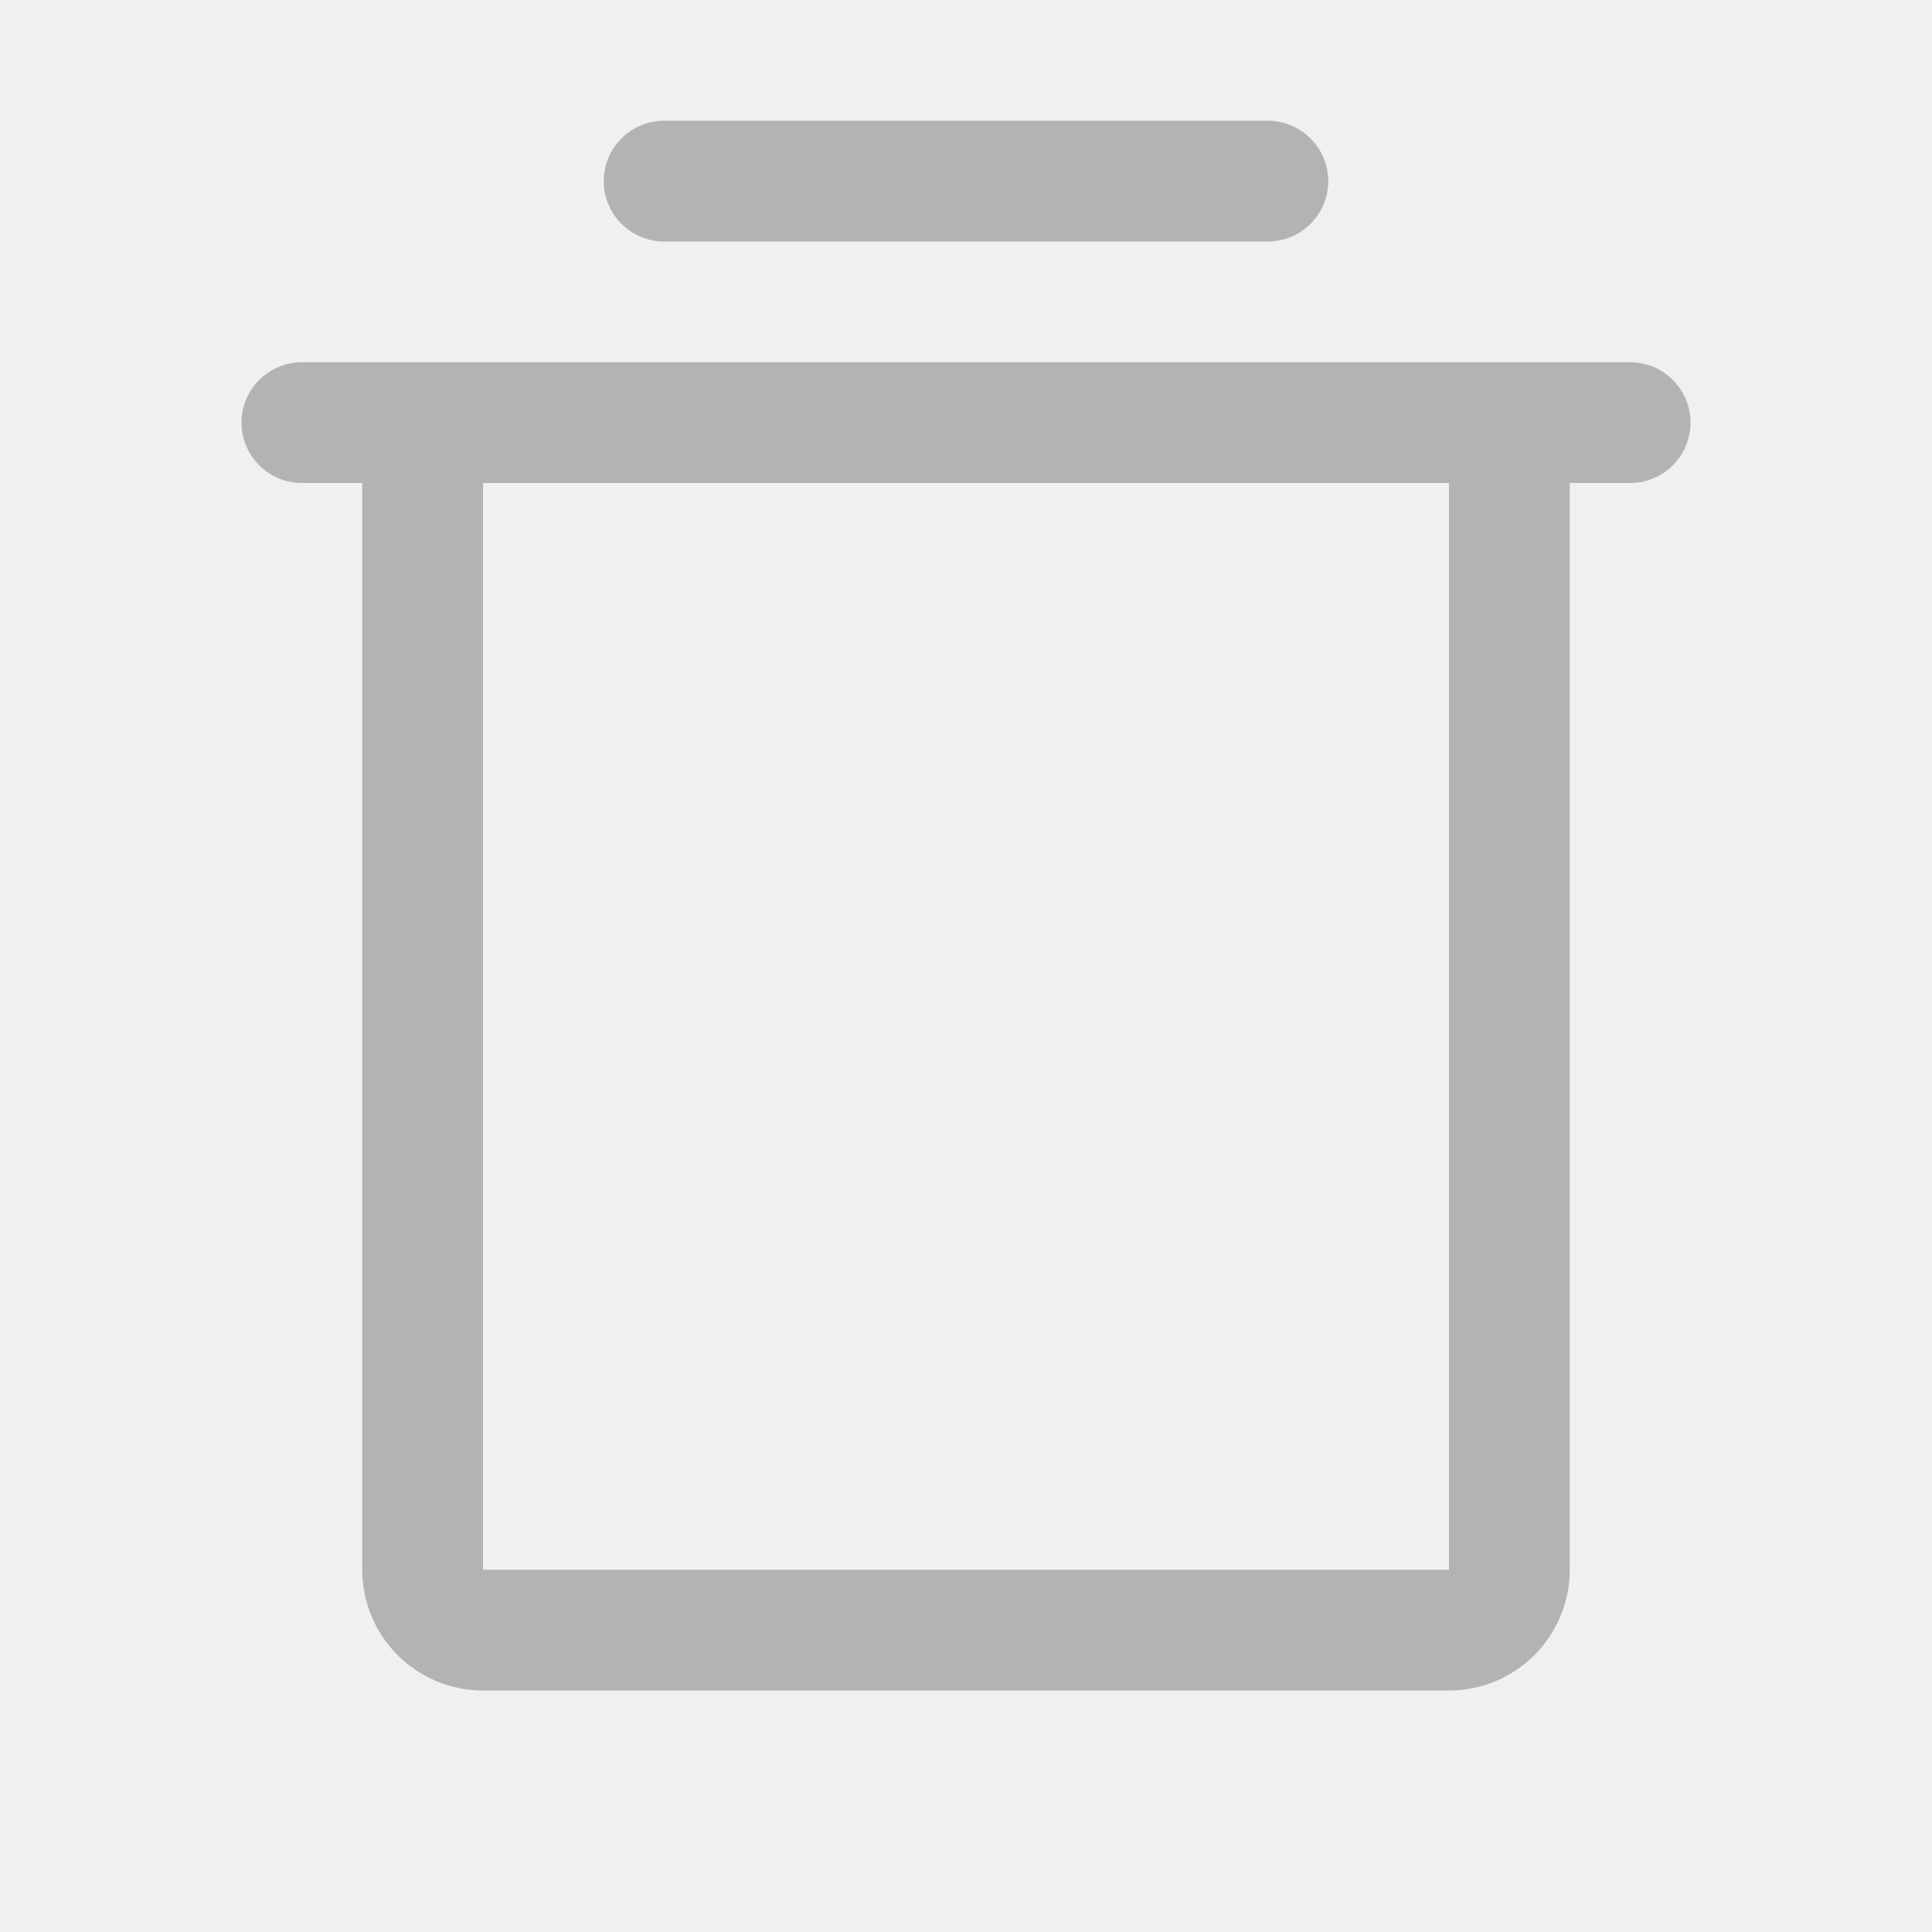
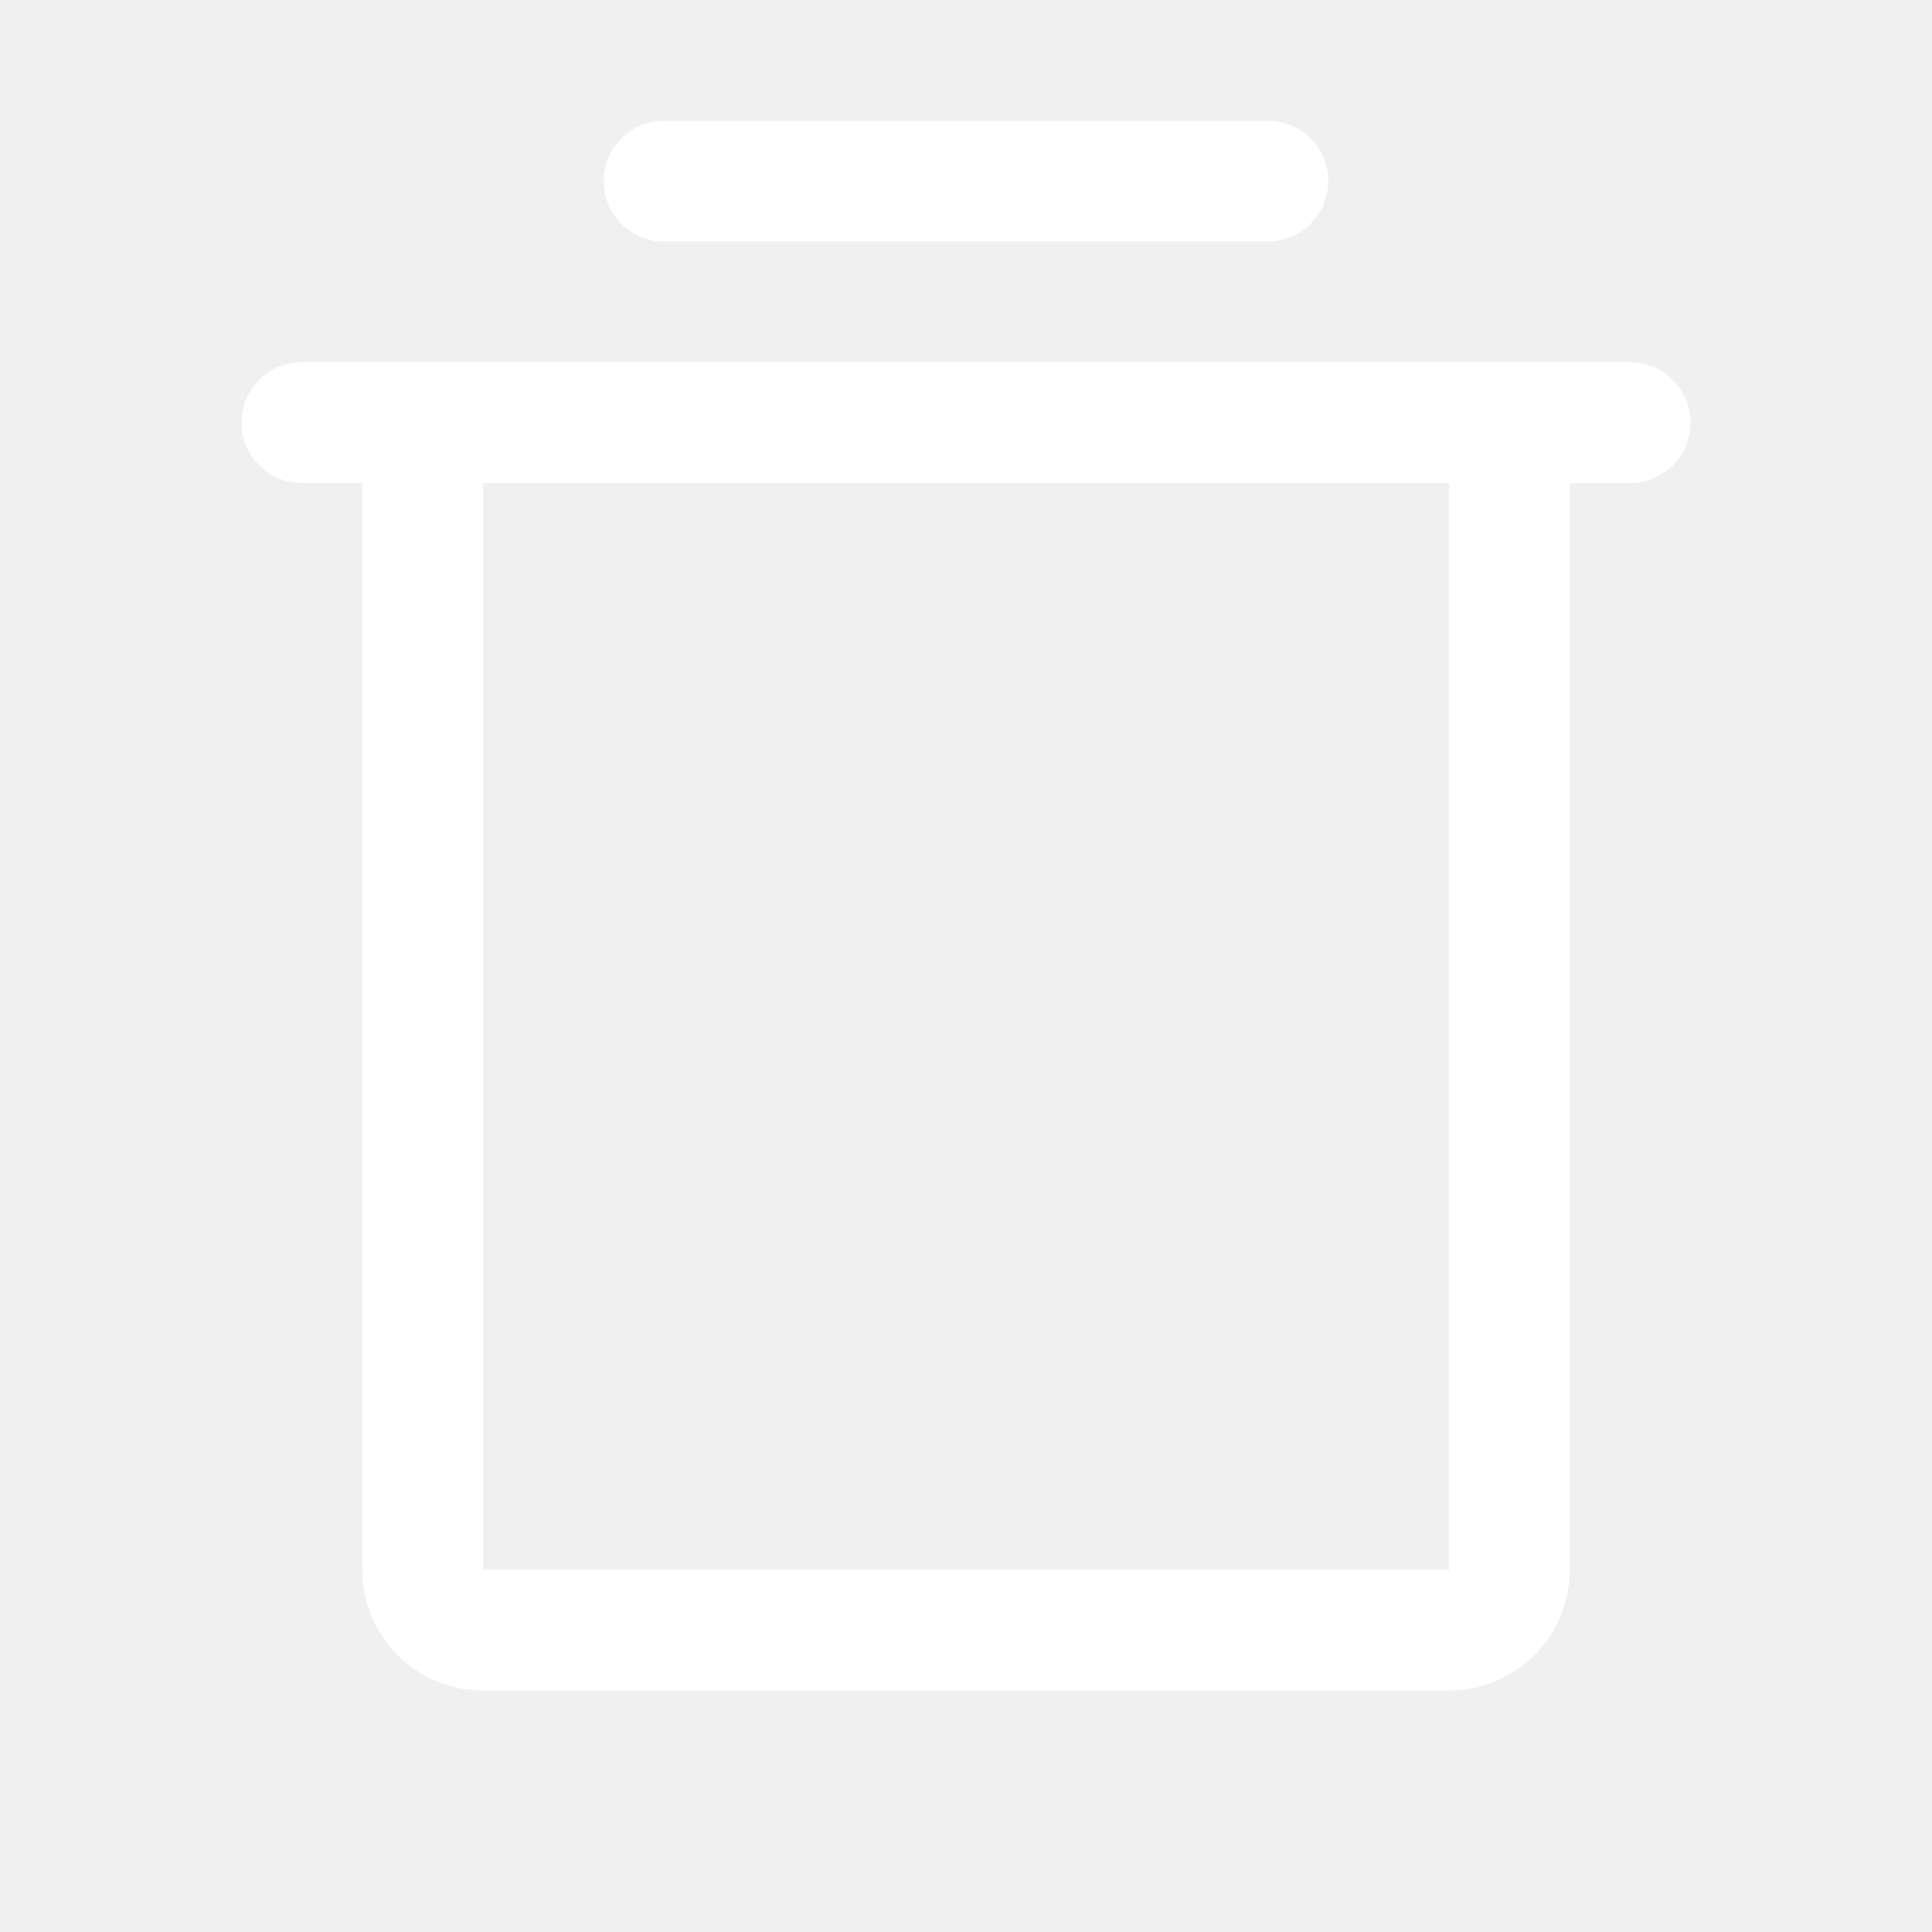
<svg xmlns="http://www.w3.org/2000/svg" width="24" height="24" viewBox="0 0 24 24" fill="none">
-   <path d="M20.25 4.5H3.75C3.551 4.5 3.36 4.579 3.22 4.72C3.079 4.86 3 5.051 3 5.25C3 5.449 3.079 5.64 3.22 5.78C3.36 5.921 3.551 6 3.75 6H4.5V19.5C4.5 19.898 4.658 20.279 4.939 20.561C5.221 20.842 5.602 21 6 21H18C18.398 21 18.779 20.842 19.061 20.561C19.342 20.279 19.5 19.898 19.5 19.5V6H20.25C20.449 6 20.64 5.921 20.78 5.78C20.921 5.64 21 5.449 21 5.25C21 5.051 20.921 4.86 20.78 4.72C20.64 4.579 20.449 4.5 20.25 4.5ZM18 19.5H6V6H18V19.5ZM7.5 2.25C7.5 2.051 7.579 1.86 7.72 1.72C7.86 1.579 8.051 1.5 8.25 1.5H15.75C15.949 1.5 16.14 1.579 16.28 1.72C16.421 1.86 16.5 2.051 16.5 2.25C16.5 2.449 16.421 2.64 16.28 2.78C16.14 2.921 15.949 3 15.75 3H8.25C8.051 3 7.86 2.921 7.72 2.78C7.579 2.64 7.5 2.449 7.5 2.25Z" fill="#B3B3B3" />
+   <path d="M20.25 4.5H3.75C3.551 4.5 3.36 4.579 3.22 4.72C3.079 4.86 3 5.051 3 5.25C3 5.449 3.079 5.64 3.22 5.78C3.36 5.921 3.551 6 3.75 6H4.5V19.5C4.5 19.898 4.658 20.279 4.939 20.561C5.221 20.842 5.602 21 6 21H18C18.398 21 18.779 20.842 19.061 20.561C19.342 20.279 19.5 19.898 19.5 19.5V6H20.25C20.449 6 20.64 5.921 20.78 5.78C20.921 5.64 21 5.449 21 5.25C21 5.051 20.921 4.86 20.78 4.72C20.64 4.579 20.449 4.5 20.25 4.5ZM18 19.5H6V6H18V19.5ZM7.5 2.25C7.5 2.051 7.579 1.86 7.72 1.72C7.86 1.579 8.051 1.5 8.25 1.5H15.75C15.949 1.5 16.14 1.579 16.28 1.72C16.421 1.86 16.5 2.051 16.5 2.25C16.5 2.449 16.421 2.64 16.28 2.78C16.14 2.921 15.949 3 15.75 3H8.25C8.051 3 7.86 2.921 7.72 2.78C7.579 2.64 7.5 2.449 7.5 2.25Z" fill="white" />
</svg>
